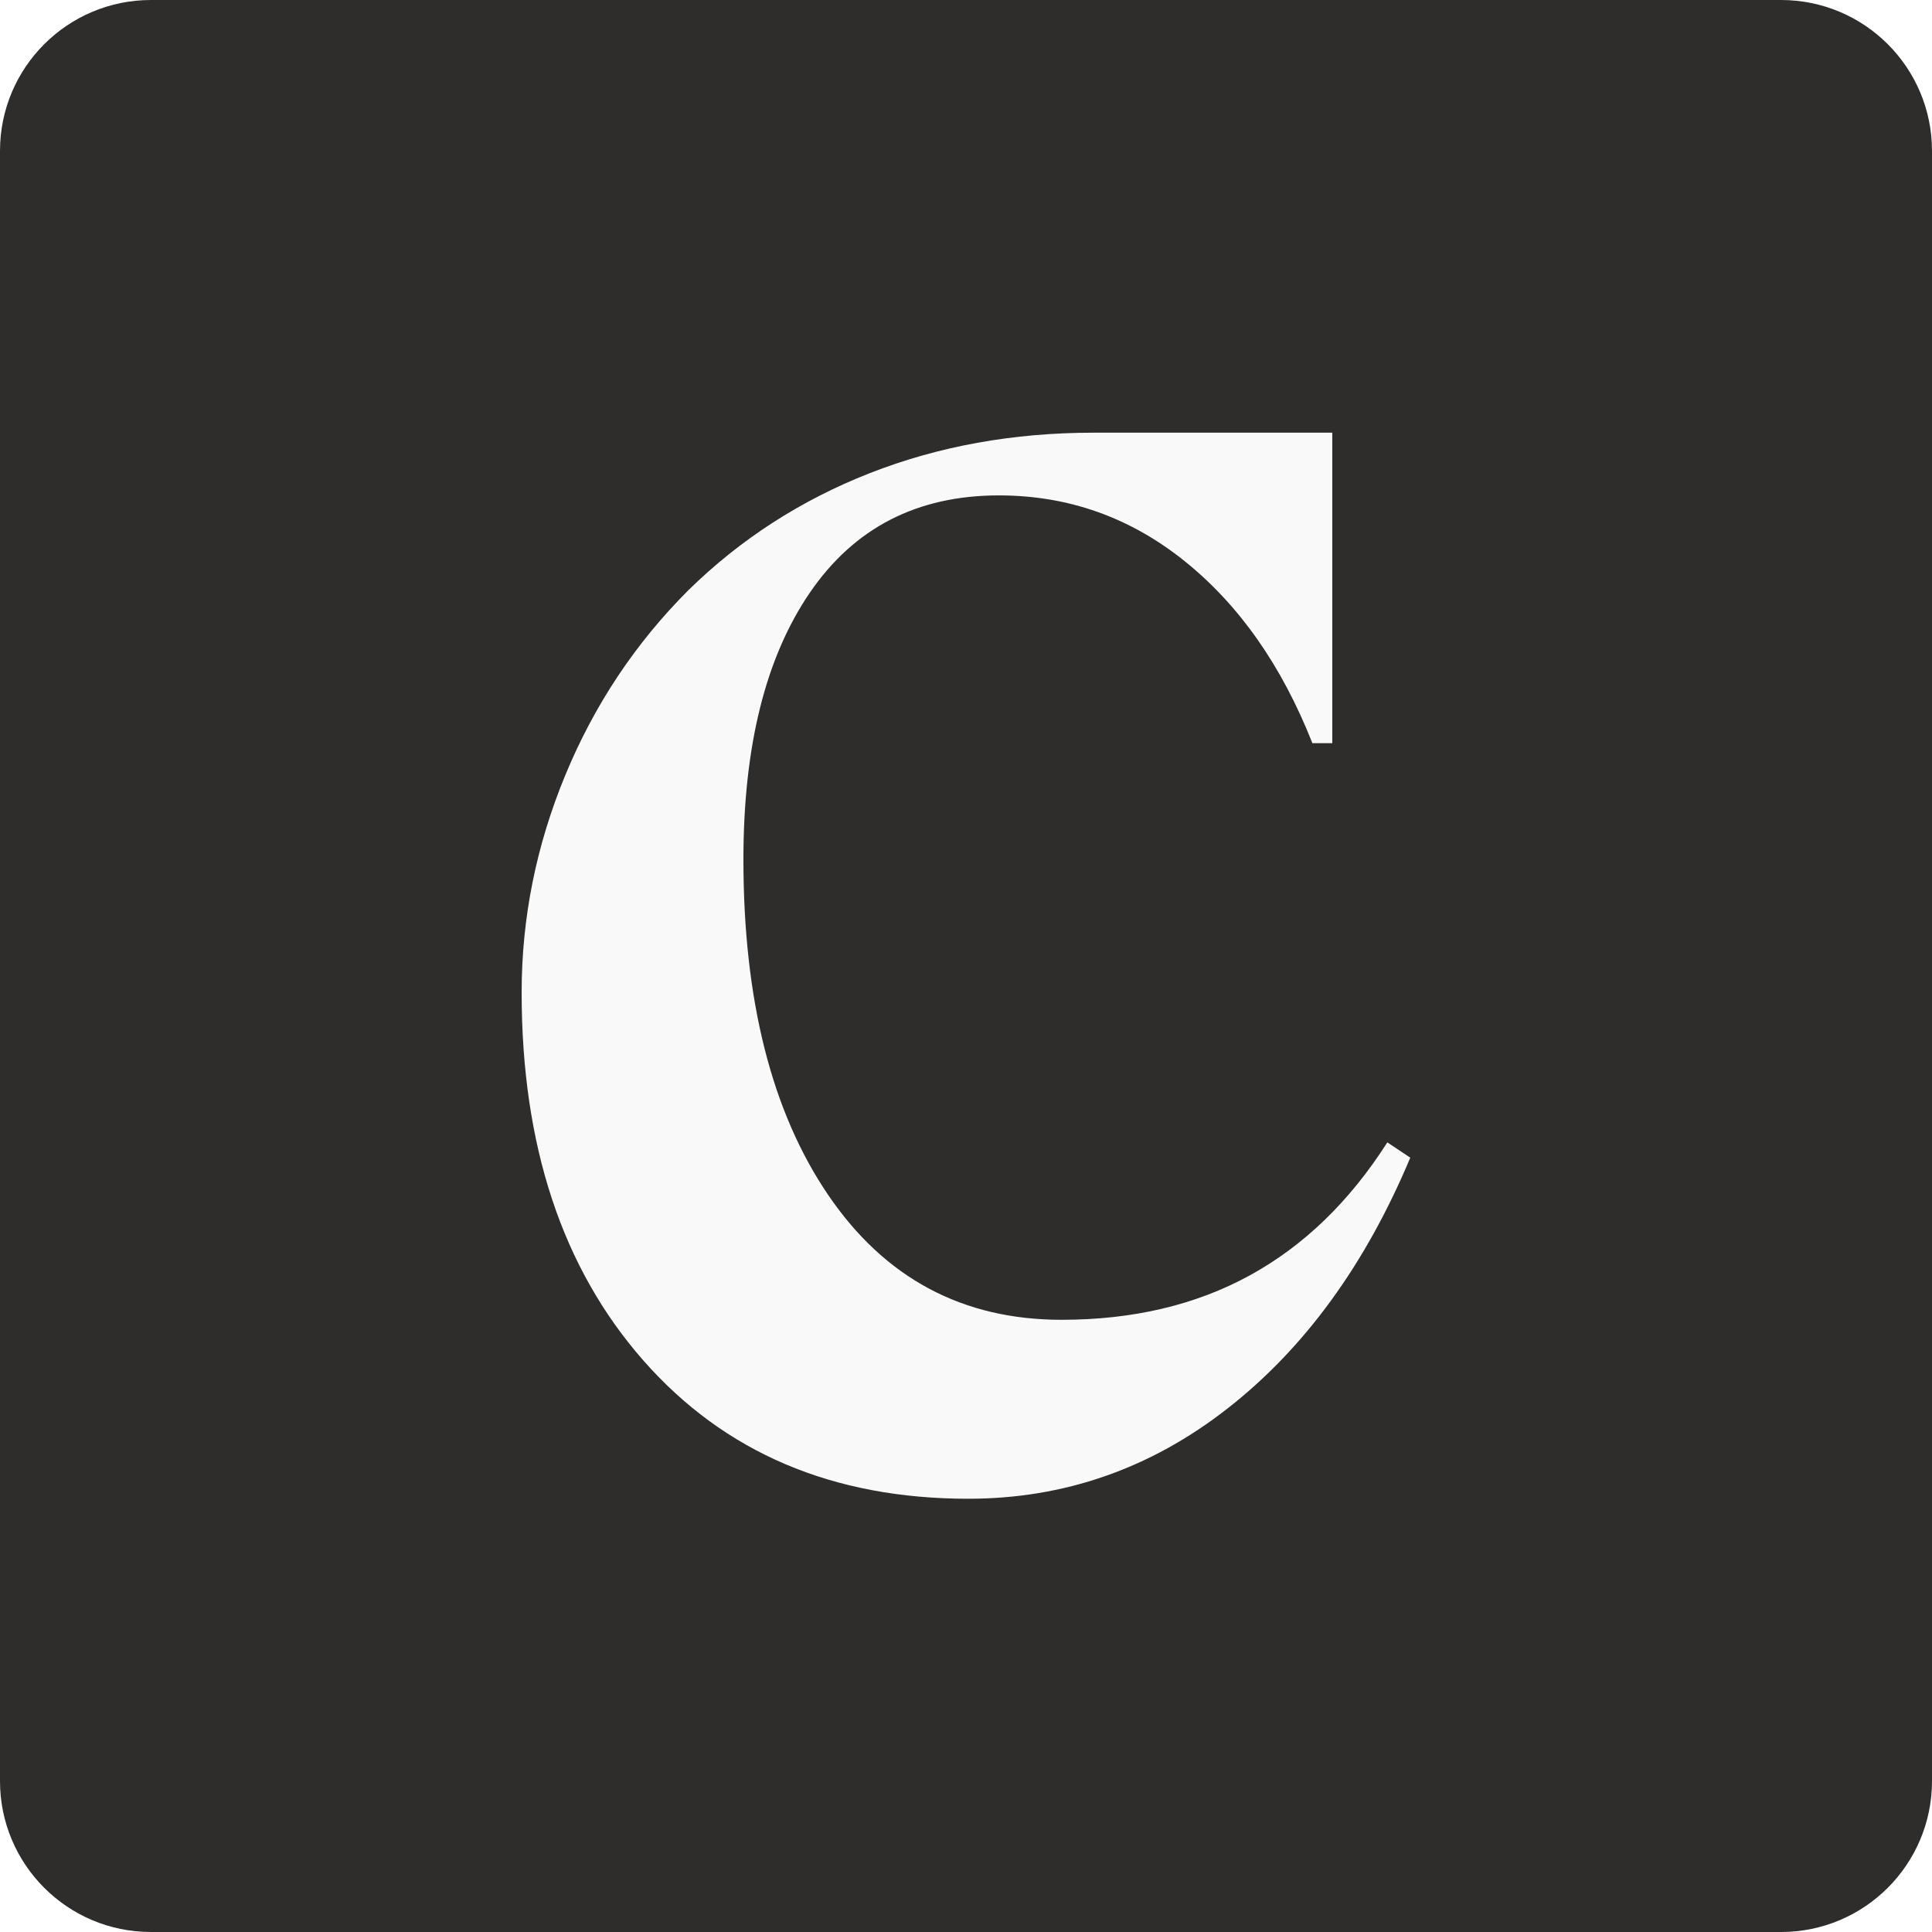
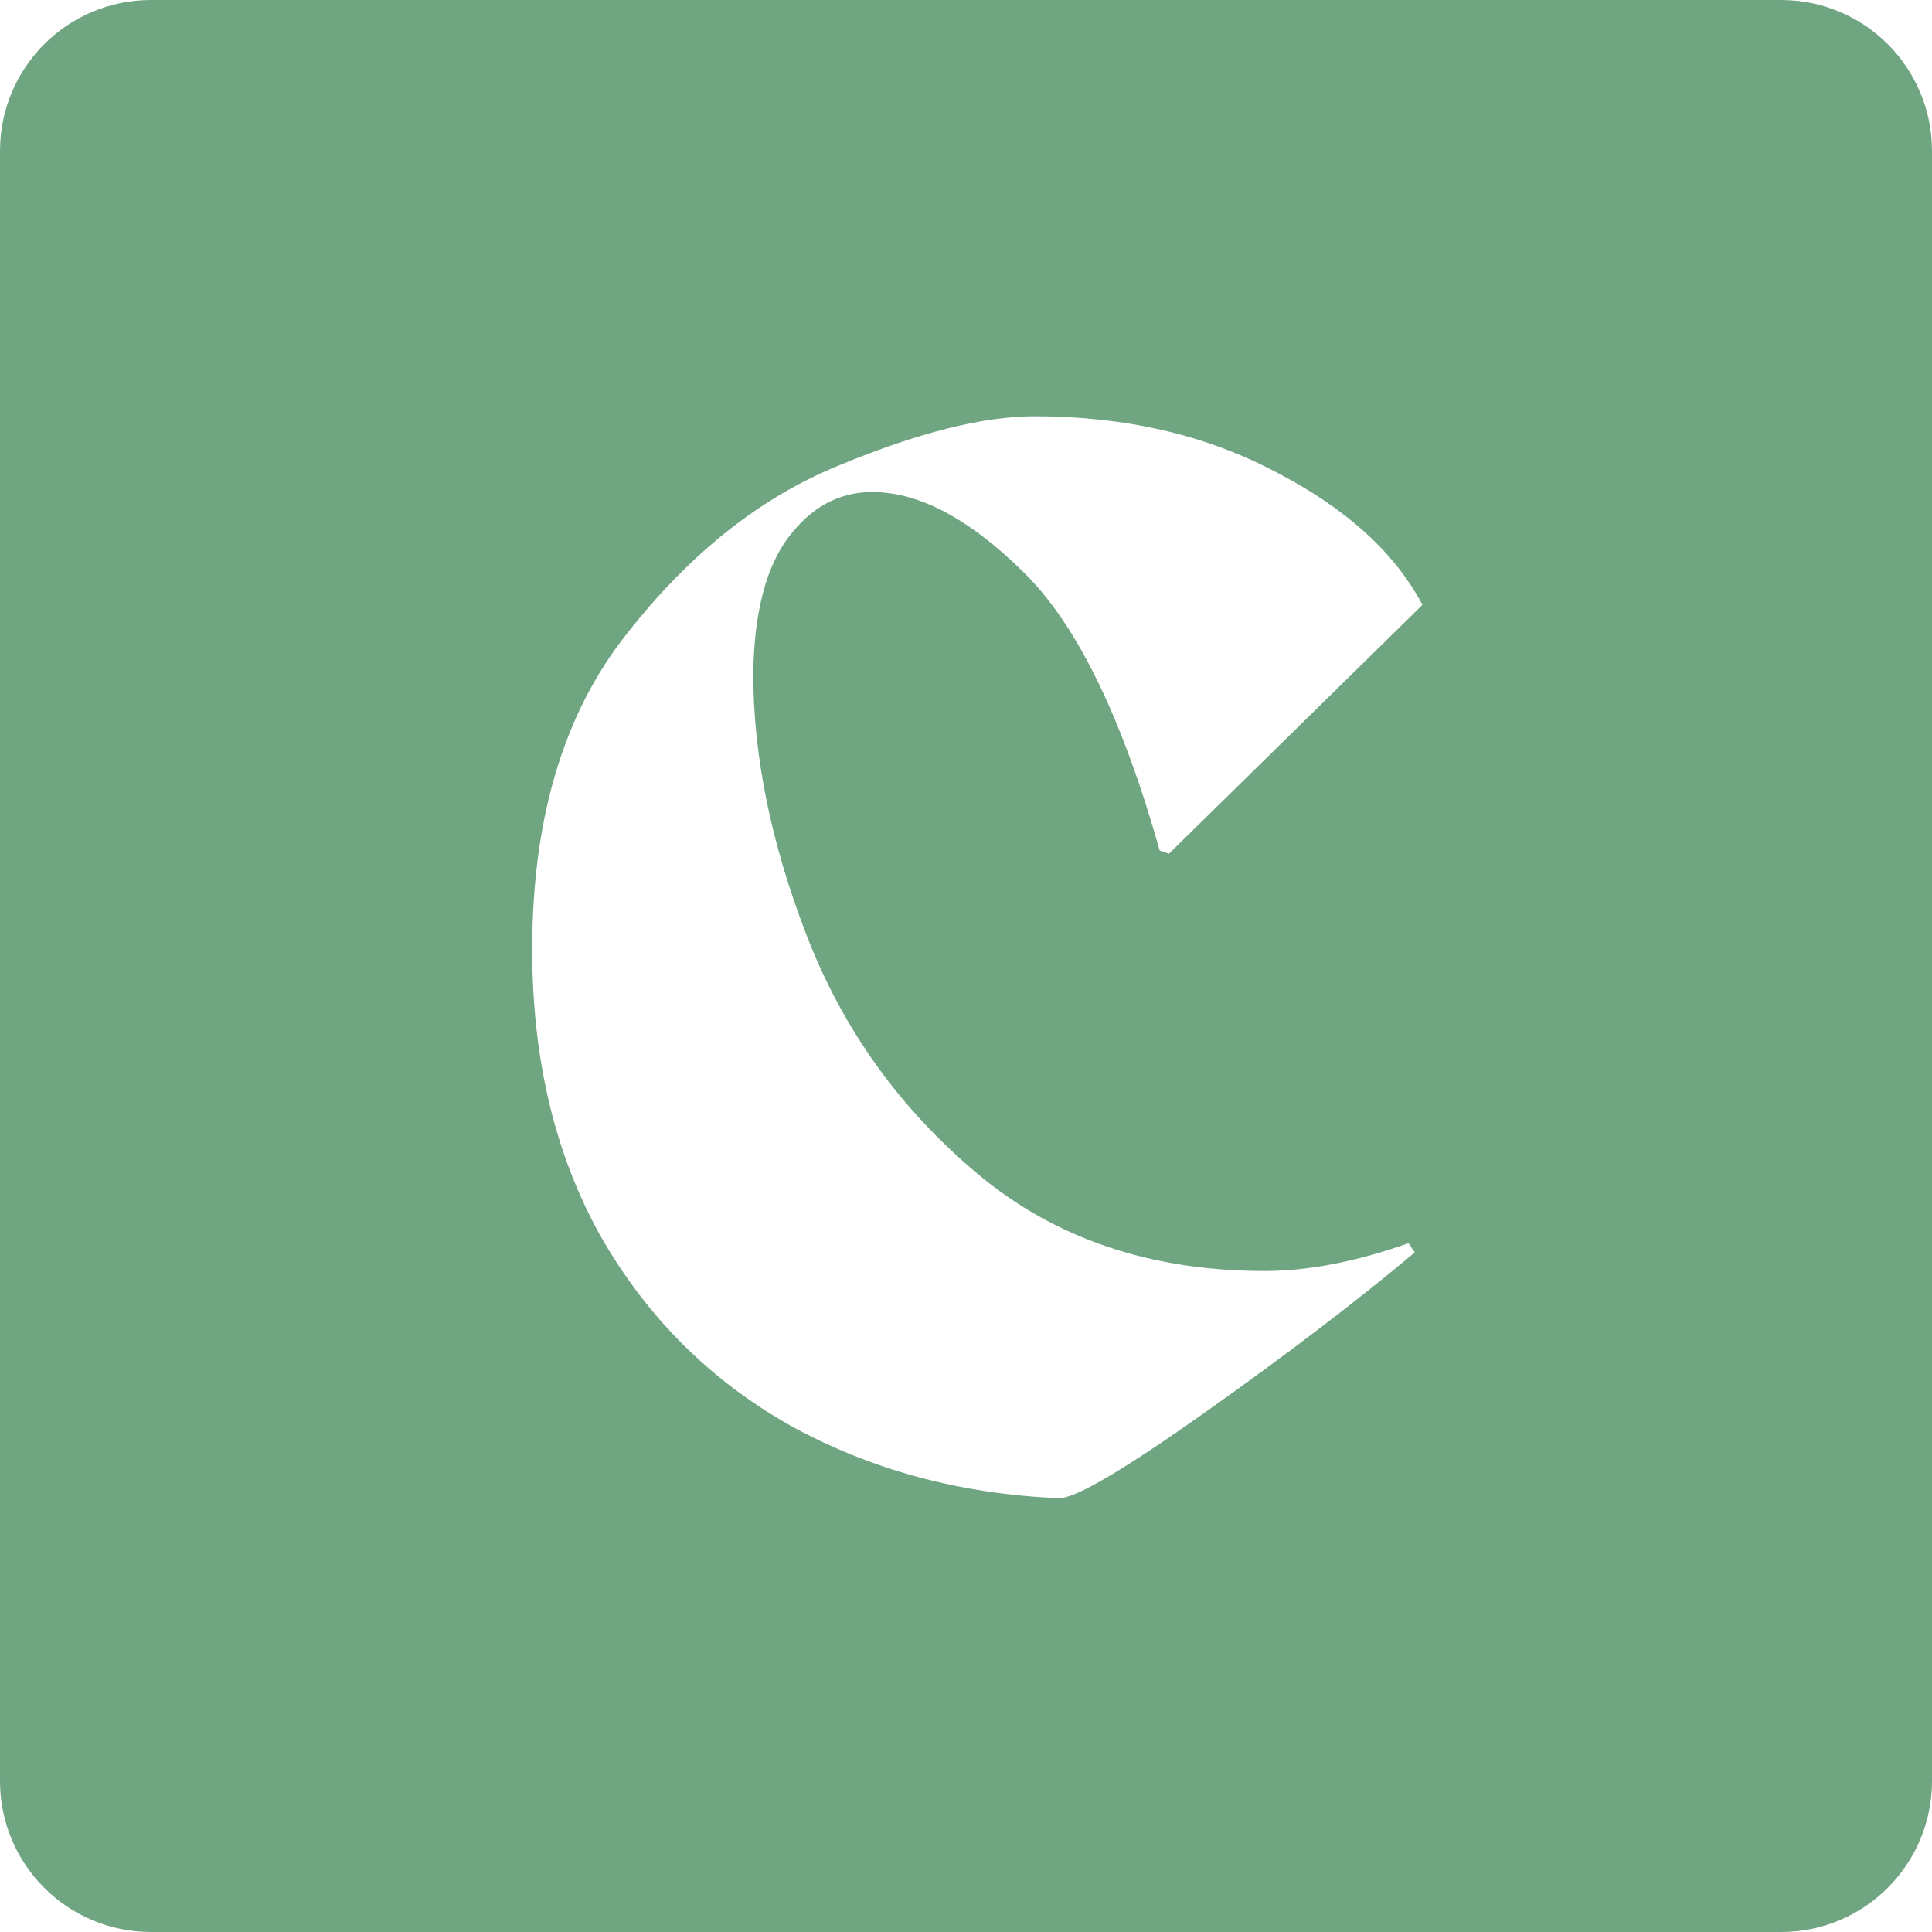
- <svg xmlns="http://www.w3.org/2000/svg" height="48" viewBox="0 0 48 48" width="48">
-   <g fill="none" fill-rule="evenodd">
-     <rect fill="#2e2d2c" height="48" rx="3.75" width="48" />
-     <path d="m27.172 10.75h5.928v7.714h-.494c-.76-1.925-1.818-3.433-3.173-4.522s-2.894-1.634-4.617-1.634c-2.027 0-3.591.804-4.693 2.413s-1.653 3.819-1.653 6.631c0 3.496.703 6.276 2.109 8.341s3.338 3.097 5.795 3.097c1.773 0 3.331-.367 4.674-1.102s2.483-1.837 3.42-3.306l.57.38c-1.115 2.66-2.628 4.737-4.541 6.232s-4.06 2.242-6.441 2.242c-3.369 0-6.061-1.146-8.075-3.439s-3.021-5.339-3.021-9.139c0-1.849.361-3.648 1.083-5.396s1.742-3.281 3.059-4.598c1.292-1.267 2.793-2.236 4.503-2.907 1.71-.671 3.566-1.007 5.567-1.007z" fill="#f9f9fa" fill-rule="nonzero" />
-   </g>
+ <svg xmlns="http://www.w3.org/2000/svg" width="30" height="30" viewBox="0 0 30 30" fill="none">
+   <path fill-rule="evenodd" clip-rule="evenodd" d="M27.656 0H2.344C1.049 0 0 1.049 0 2.344V27.656C0 28.951 1.049 30 2.344 30H27.656C28.951 30 30 28.951 30 27.656V2.344C30 1.049 28.951 0 27.656 0ZM12.272 22.136C13.52 22.824 14.912 23.2 16.448 23.264C16.704 23.264 17.464 22.816 18.728 21.92C19.992 21.024 21.072 20.2 21.968 19.448L21.872 19.304C21.056 19.592 20.312 19.736 19.64 19.736C17.864 19.736 16.376 19.232 15.176 18.224C13.976 17.216 13.096 15.992 12.536 14.552C11.976 13.112 11.696 11.744 11.696 10.448C11.712 9.504 11.896 8.8 12.248 8.336C12.6 7.872 13.032 7.64 13.544 7.64C14.264 7.64 15.04 8.048 15.872 8.864C16.704 9.664 17.416 11.112 18.008 13.208L18.152 13.256L22.088 9.392C21.656 8.576 20.896 7.888 19.808 7.328C18.72 6.752 17.472 6.464 16.064 6.464C15.264 6.464 14.248 6.72 13.016 7.232C11.8 7.728 10.704 8.6 9.728 9.848C8.752 11.08 8.264 12.712 8.264 14.744C8.264 16.44 8.616 17.92 9.32 19.184C10.04 20.448 11.024 21.432 12.272 22.136Z" fill="#70A582" />
</svg>
